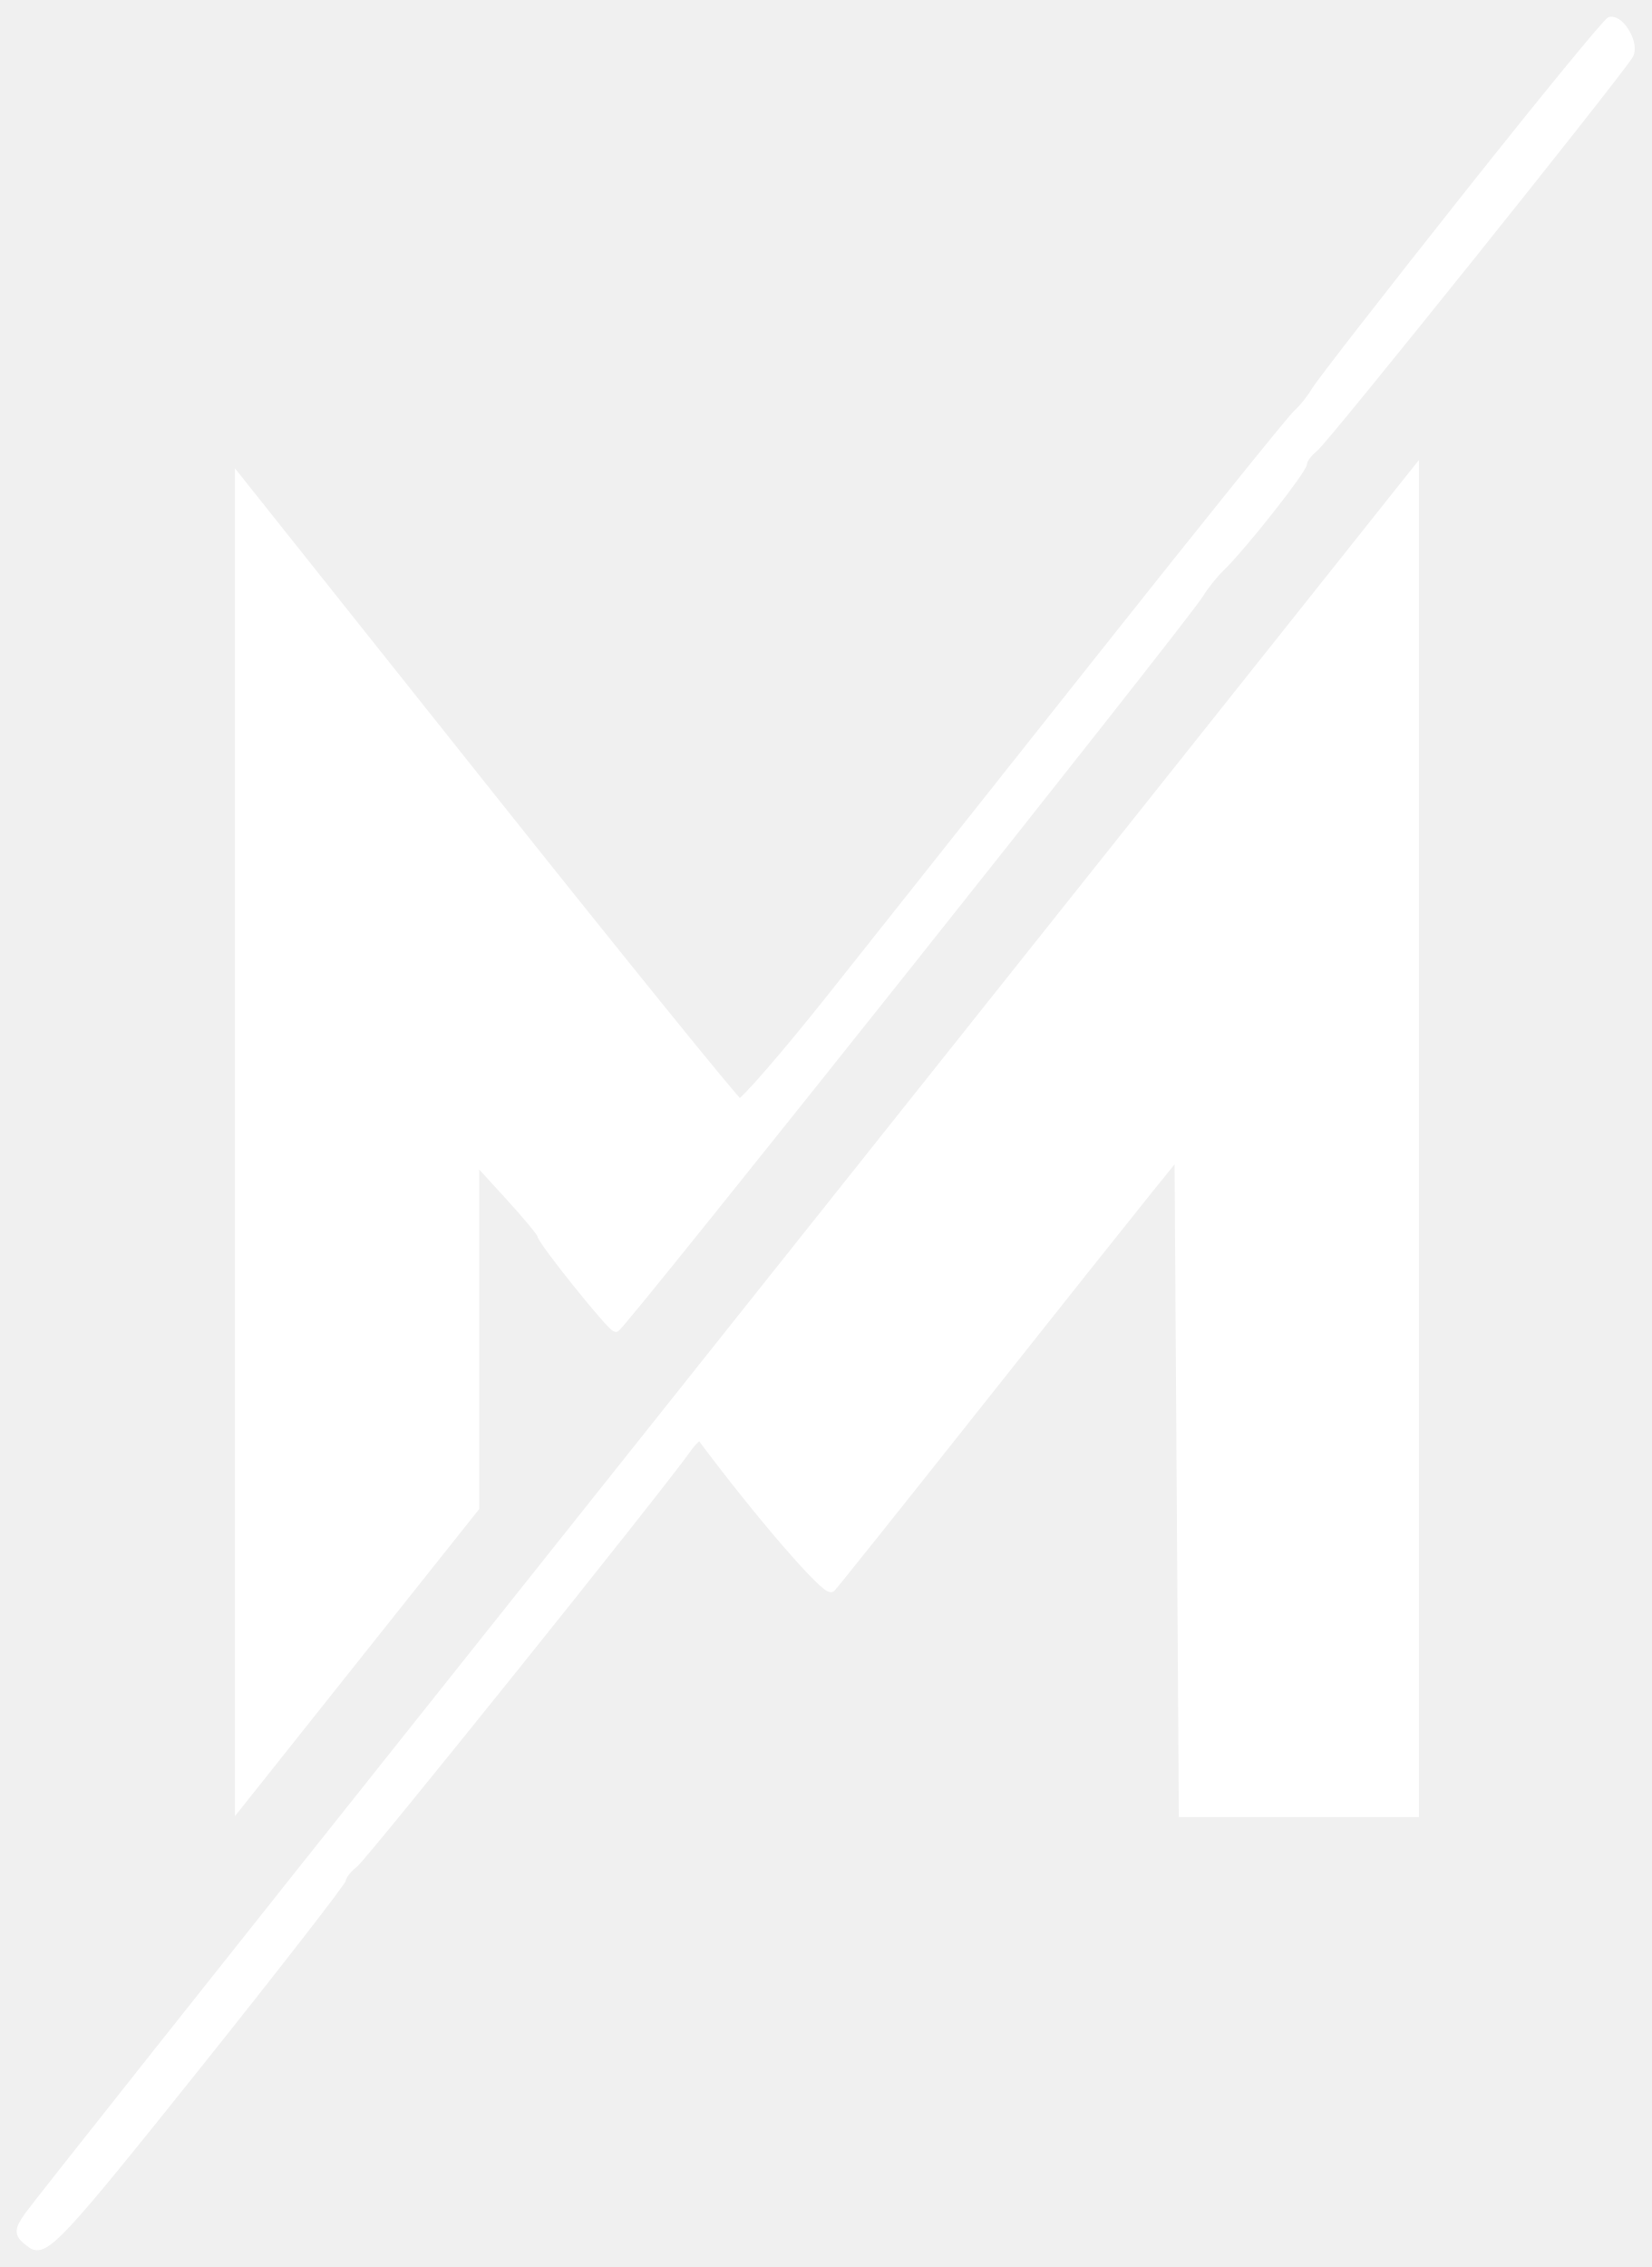
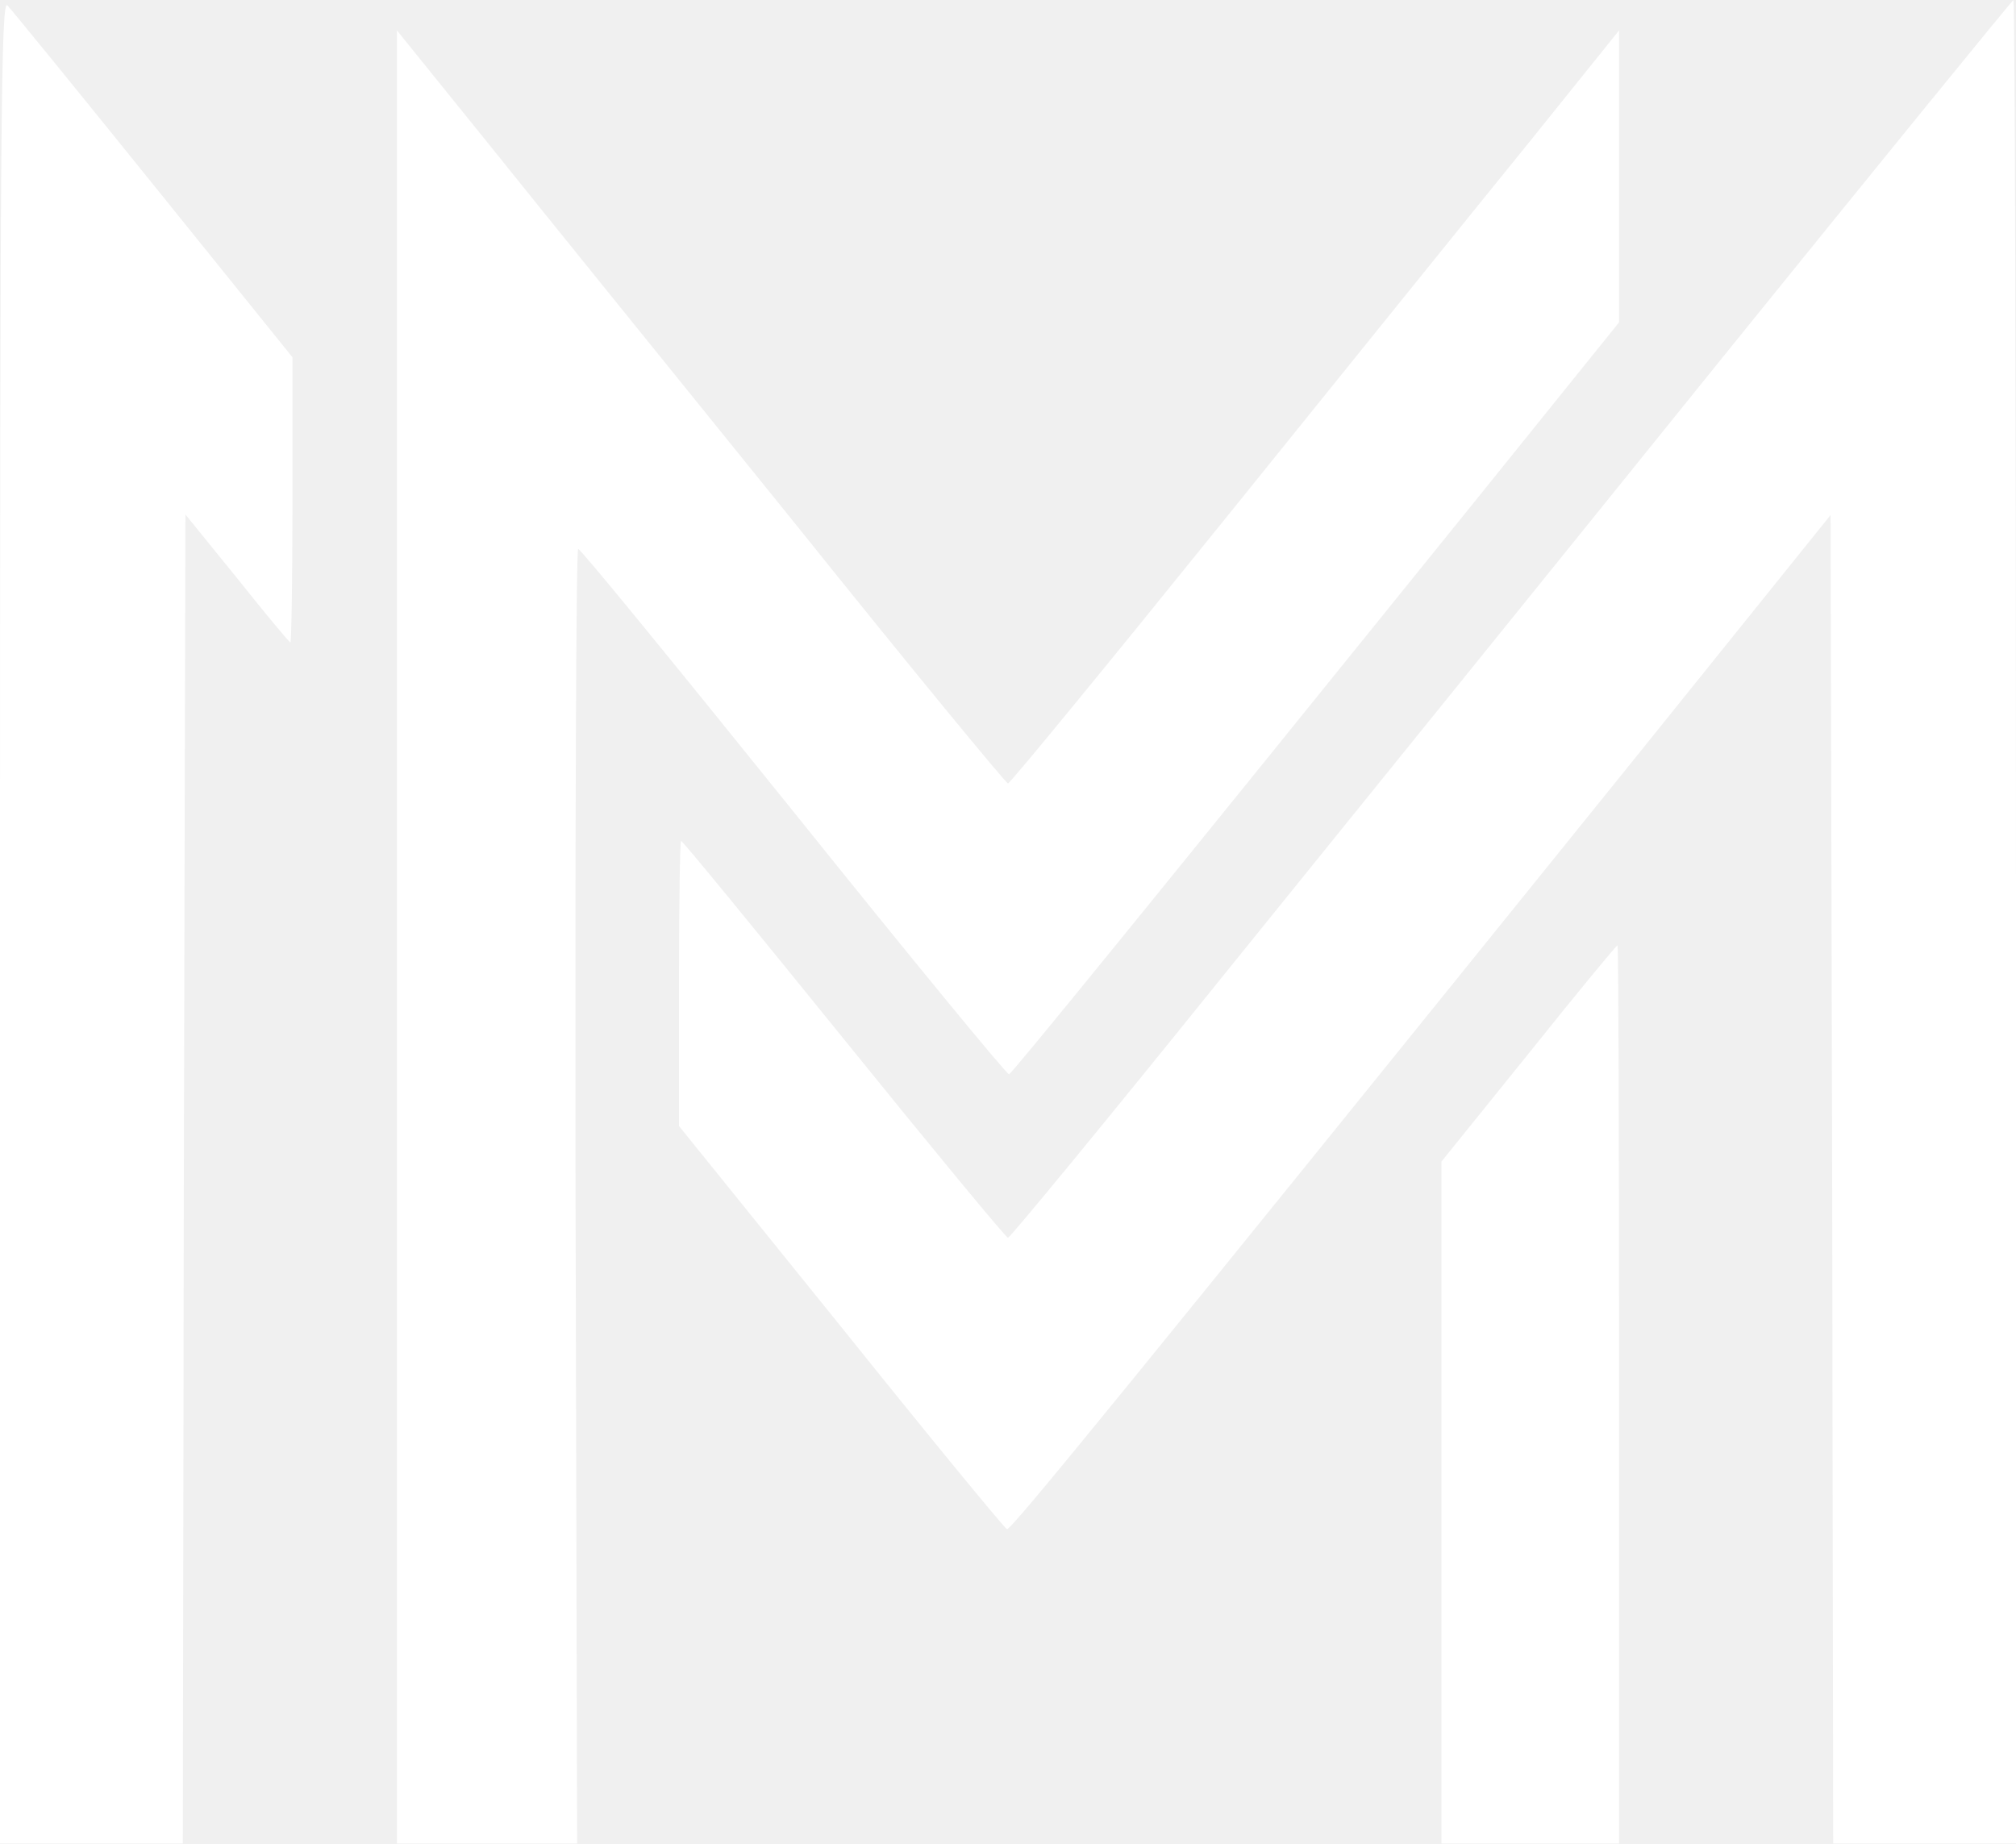
- <svg xmlns="http://www.w3.org/2000/svg" version="1.0" style="" preserveAspectRatio="xMidYMid meet" viewBox="148.62 43.55 199.47 273.78">
-   <g fill="#ffffffFF" stroke="#ffffffFF">
-     <path d="M 285.699 143.016 C 267.108 166.382 229.758 213.305 202.699 247.288 C 175.639 281.272 152.848 310.012 152.050 311.155 C 150.759 313.007 150.795 313.377 152.383 314.538 C 153.994 315.716 155.892 313.682 172.083 293.424 C 181.937 281.094 190.000 270.716 190.000 270.363 C 190.000 270.010 190.632 269.221 191.405 268.610 C 192.664 267.616 228.216 223.329 231.584 218.560 C 232.338 217.494 233.101 216.819 233.281 217.060 C 240.206 226.367 248.464 235.926 249.049 235.312 C 249.475 234.865 257.313 225.050 266.467 213.500 C 275.621 201.950 284.881 190.308 287.044 187.630 L 290.977 182.759 291.238 222.630 L 291.500 262.500 305.500 262.500 L 319.500 262.500 319.500 181.516 L 319.500 100.532 285.699 143.016 " fill="#ffffff" />
-   </g>
-   <g fill="#ffffffFF" stroke="#ffffffFF">
-     <path d="M 325.500 67.599 C 316.150 79.397 308.050 89.815 307.500 90.751 C 306.950 91.688 305.968 92.914 305.317 93.477 C 304.667 94.040 294.144 107.100 281.934 122.500 C 269.724 137.900 254.989 156.473 249.190 163.774 C 243.391 171.075 238.312 176.925 237.903 176.774 C 237.494 176.623 223.736 159.635 207.330 139.022 L 177.500 101.543 177.500 181.495 L 177.500 261.447 191.750 243.532 L 206.000 225.617 206.000 204.559 L 206.000 183.501 210.000 187.877 C 212.200 190.284 214.000 192.447 214.000 192.685 C 214.000 193.364 222.442 203.887 223.000 203.903 C 223.544 203.920 291.863 118.040 293.500 115.282 C 294.050 114.356 295.215 112.901 296.090 112.049 C 298.784 109.423 306.000 100.266 306.000 99.471 C 306.000 99.058 306.624 98.221 307.387 97.610 C 308.747 96.522 343.831 52.751 345.383 50.206 C 346.134 48.975 344.463 45.916 343.128 46.075 C 342.782 46.116 334.850 55.802 325.500 67.599 " fill="#ffffff" />
+ <svg xmlns="http://www.w3.org/2000/svg" version="1.0" preserveAspectRatio="xMidYMid meet" viewBox="307 323.98 386 353.02">
+   <g transform="translate(0,1000) scale(0.1,-0.1)" fill="#ffffff" stroke="none">
+     <path d="M3070 4997 l0 -1767 175 0 175 0 2 1273 3 1272 99 -122 c54 -68 100 -123 102 -123 2 0 4 123 4 273 l0 273 -266 330 c-146 181 -272 336 -280 344 -12 12 -14 -233 -14 -1753z" />
+     <path d="M6370 6078 c-303 -376 -734 -909 -957 -1185 -223 -277 -409 -503 -413 -503 -4 0 -145 171 -314 380 -169 209 -309 380 -312 380 -2 0 -4 -123 -4 -273 l0 -273 310 -384 c170 -212 313 -386 318 -388 8 -2 218 256 1203 1477 l374 465 3 -1272 2 -1272 175 0 175 0 0 1765 c0 971 -2 1765 -5 1765 -2 0 -252 -307 -555 -682z" />
+     <path d="M3830 4966 l0 -1736 173 0 172 0 -3 1240 c-1 682 1 1240 5 1239 5 0 190 -227 413 -504 223 -278 408 -503 412 -502 6 2 268 324 899 1106 l269 334 0 280 0 279 -172 -214 c-95 -117 -357 -442 -582 -721 -225 -279 -412 -507 -416 -507 -4 0 -190 226 -412 503 -223 276 -485 600 -582 721 l-176 218 0 -1736z" />
+     <path d="M5997 4743 l-167 -207 0 -653 0 -653 170 0 170 0 0 860 c0 473 -1 860 -3 860 -2 0 -79 -93 -170 -207z" />
  </g>
</svg>
